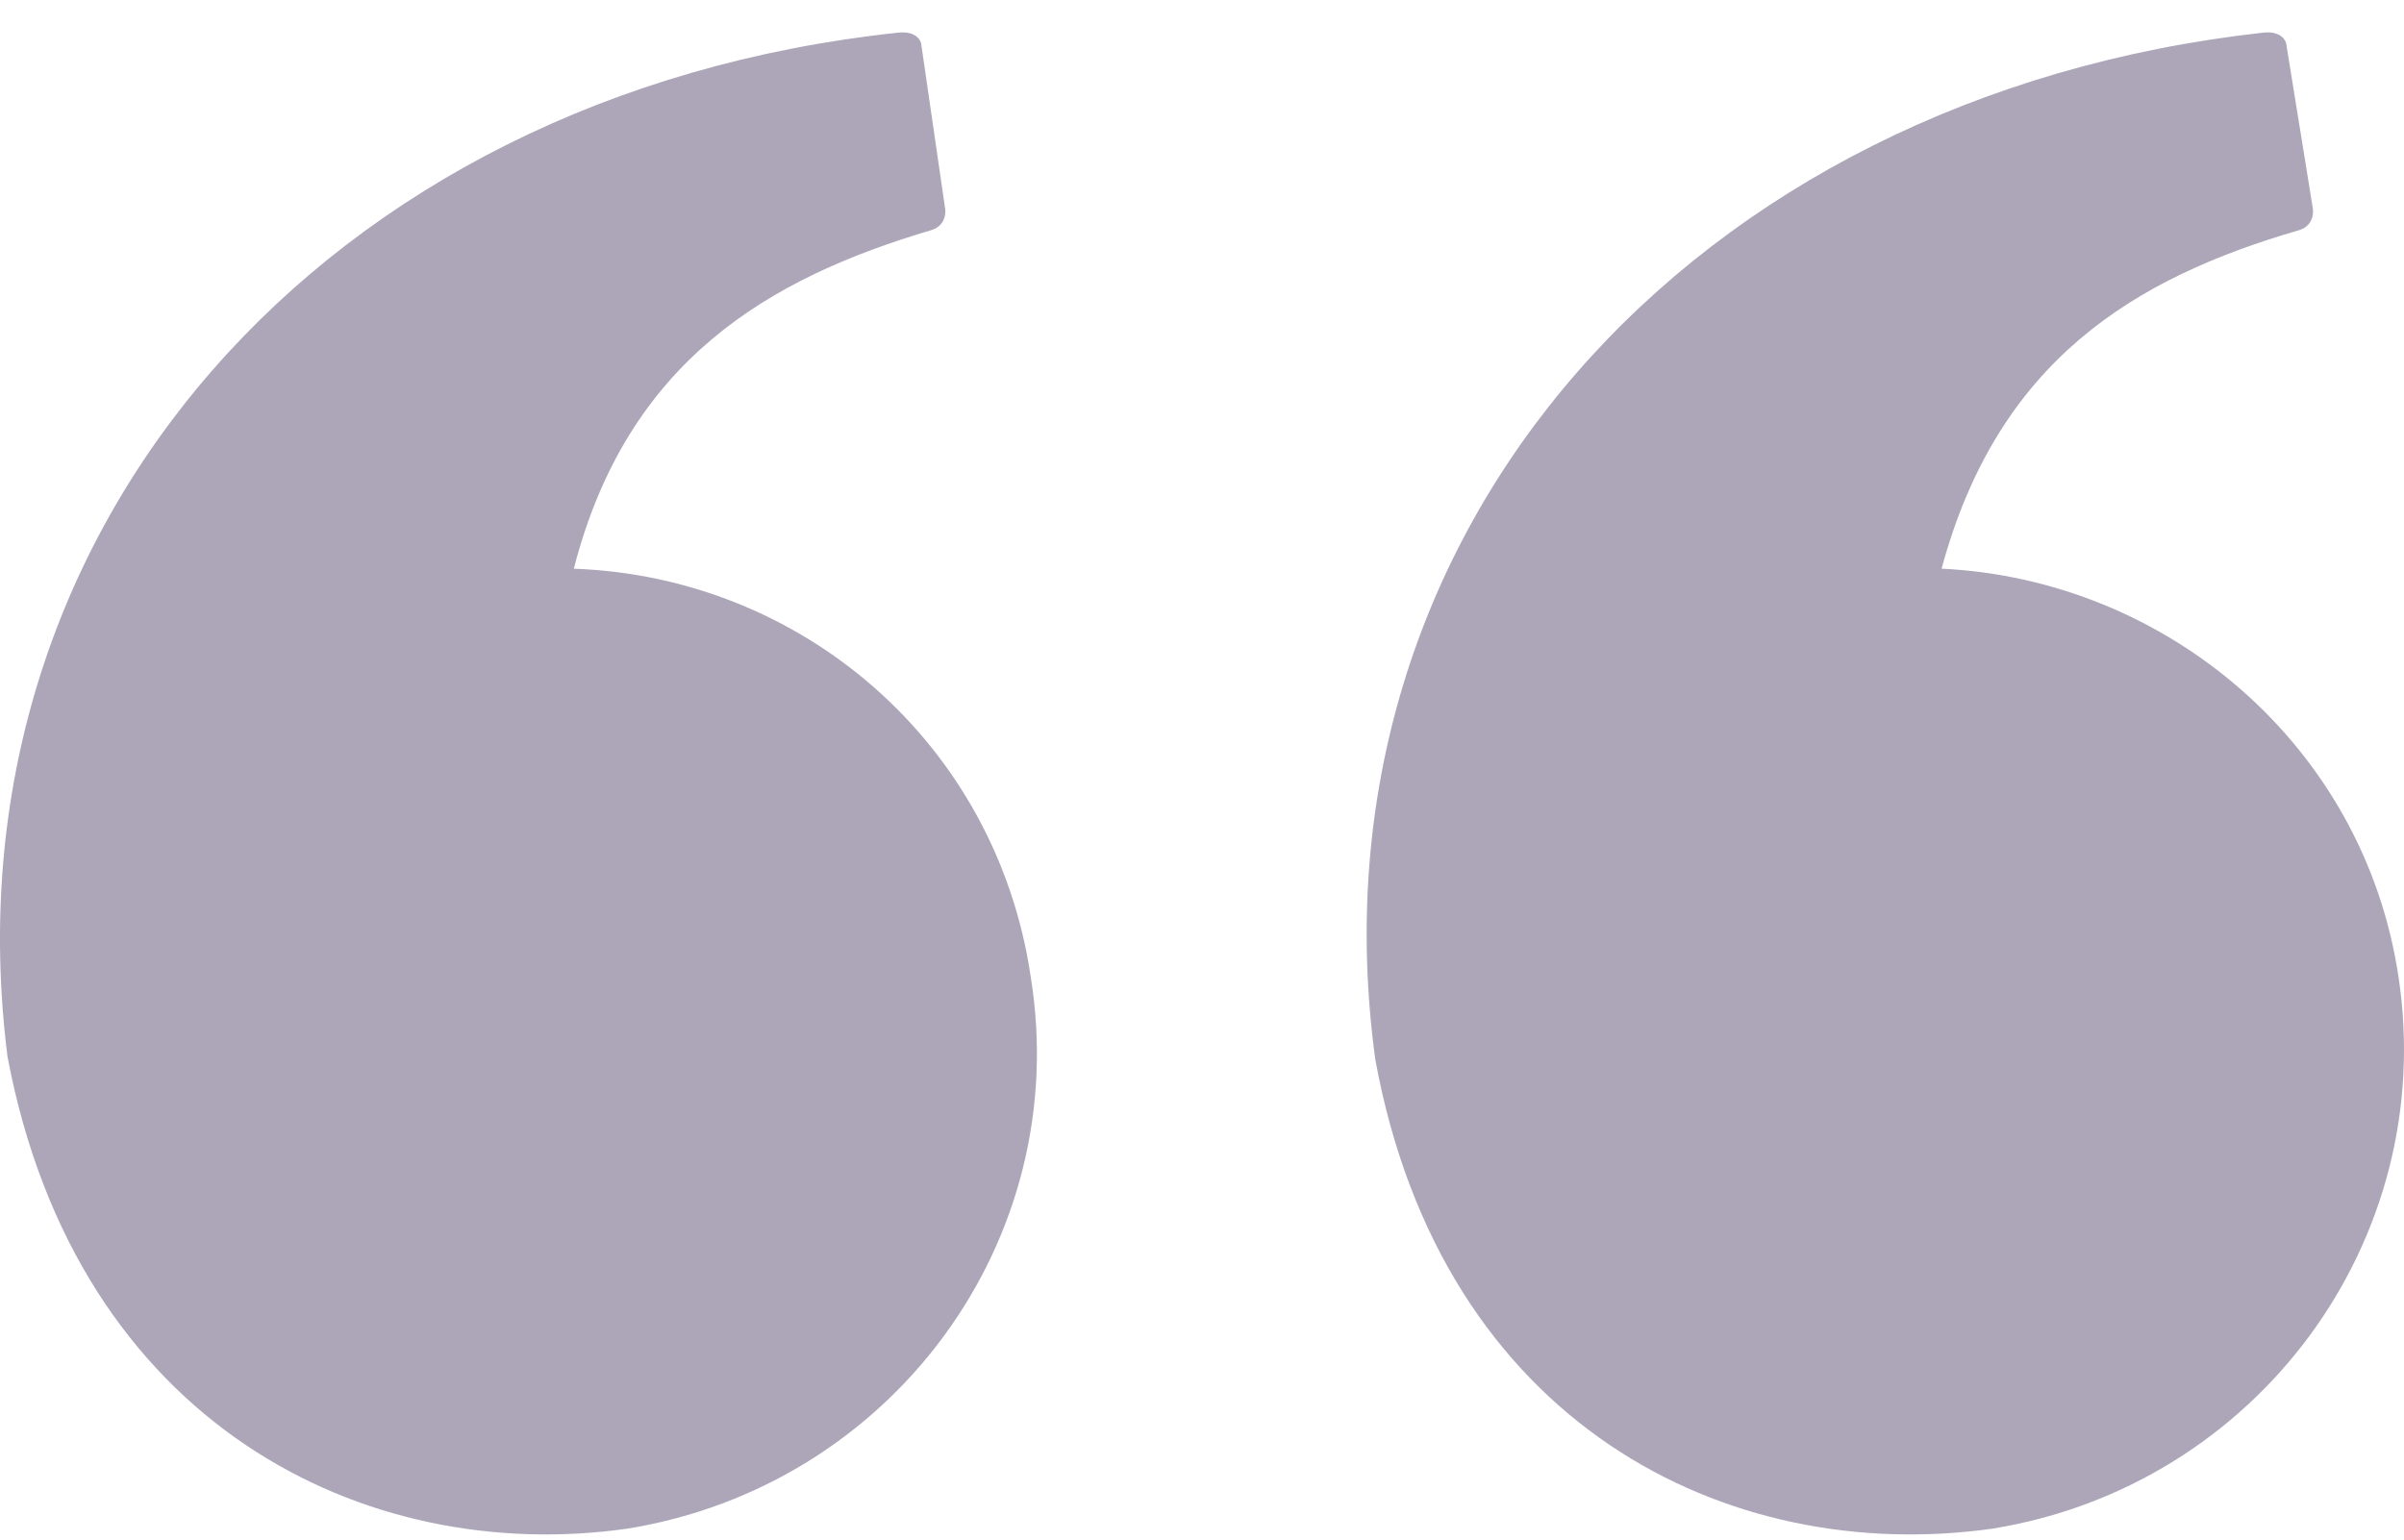
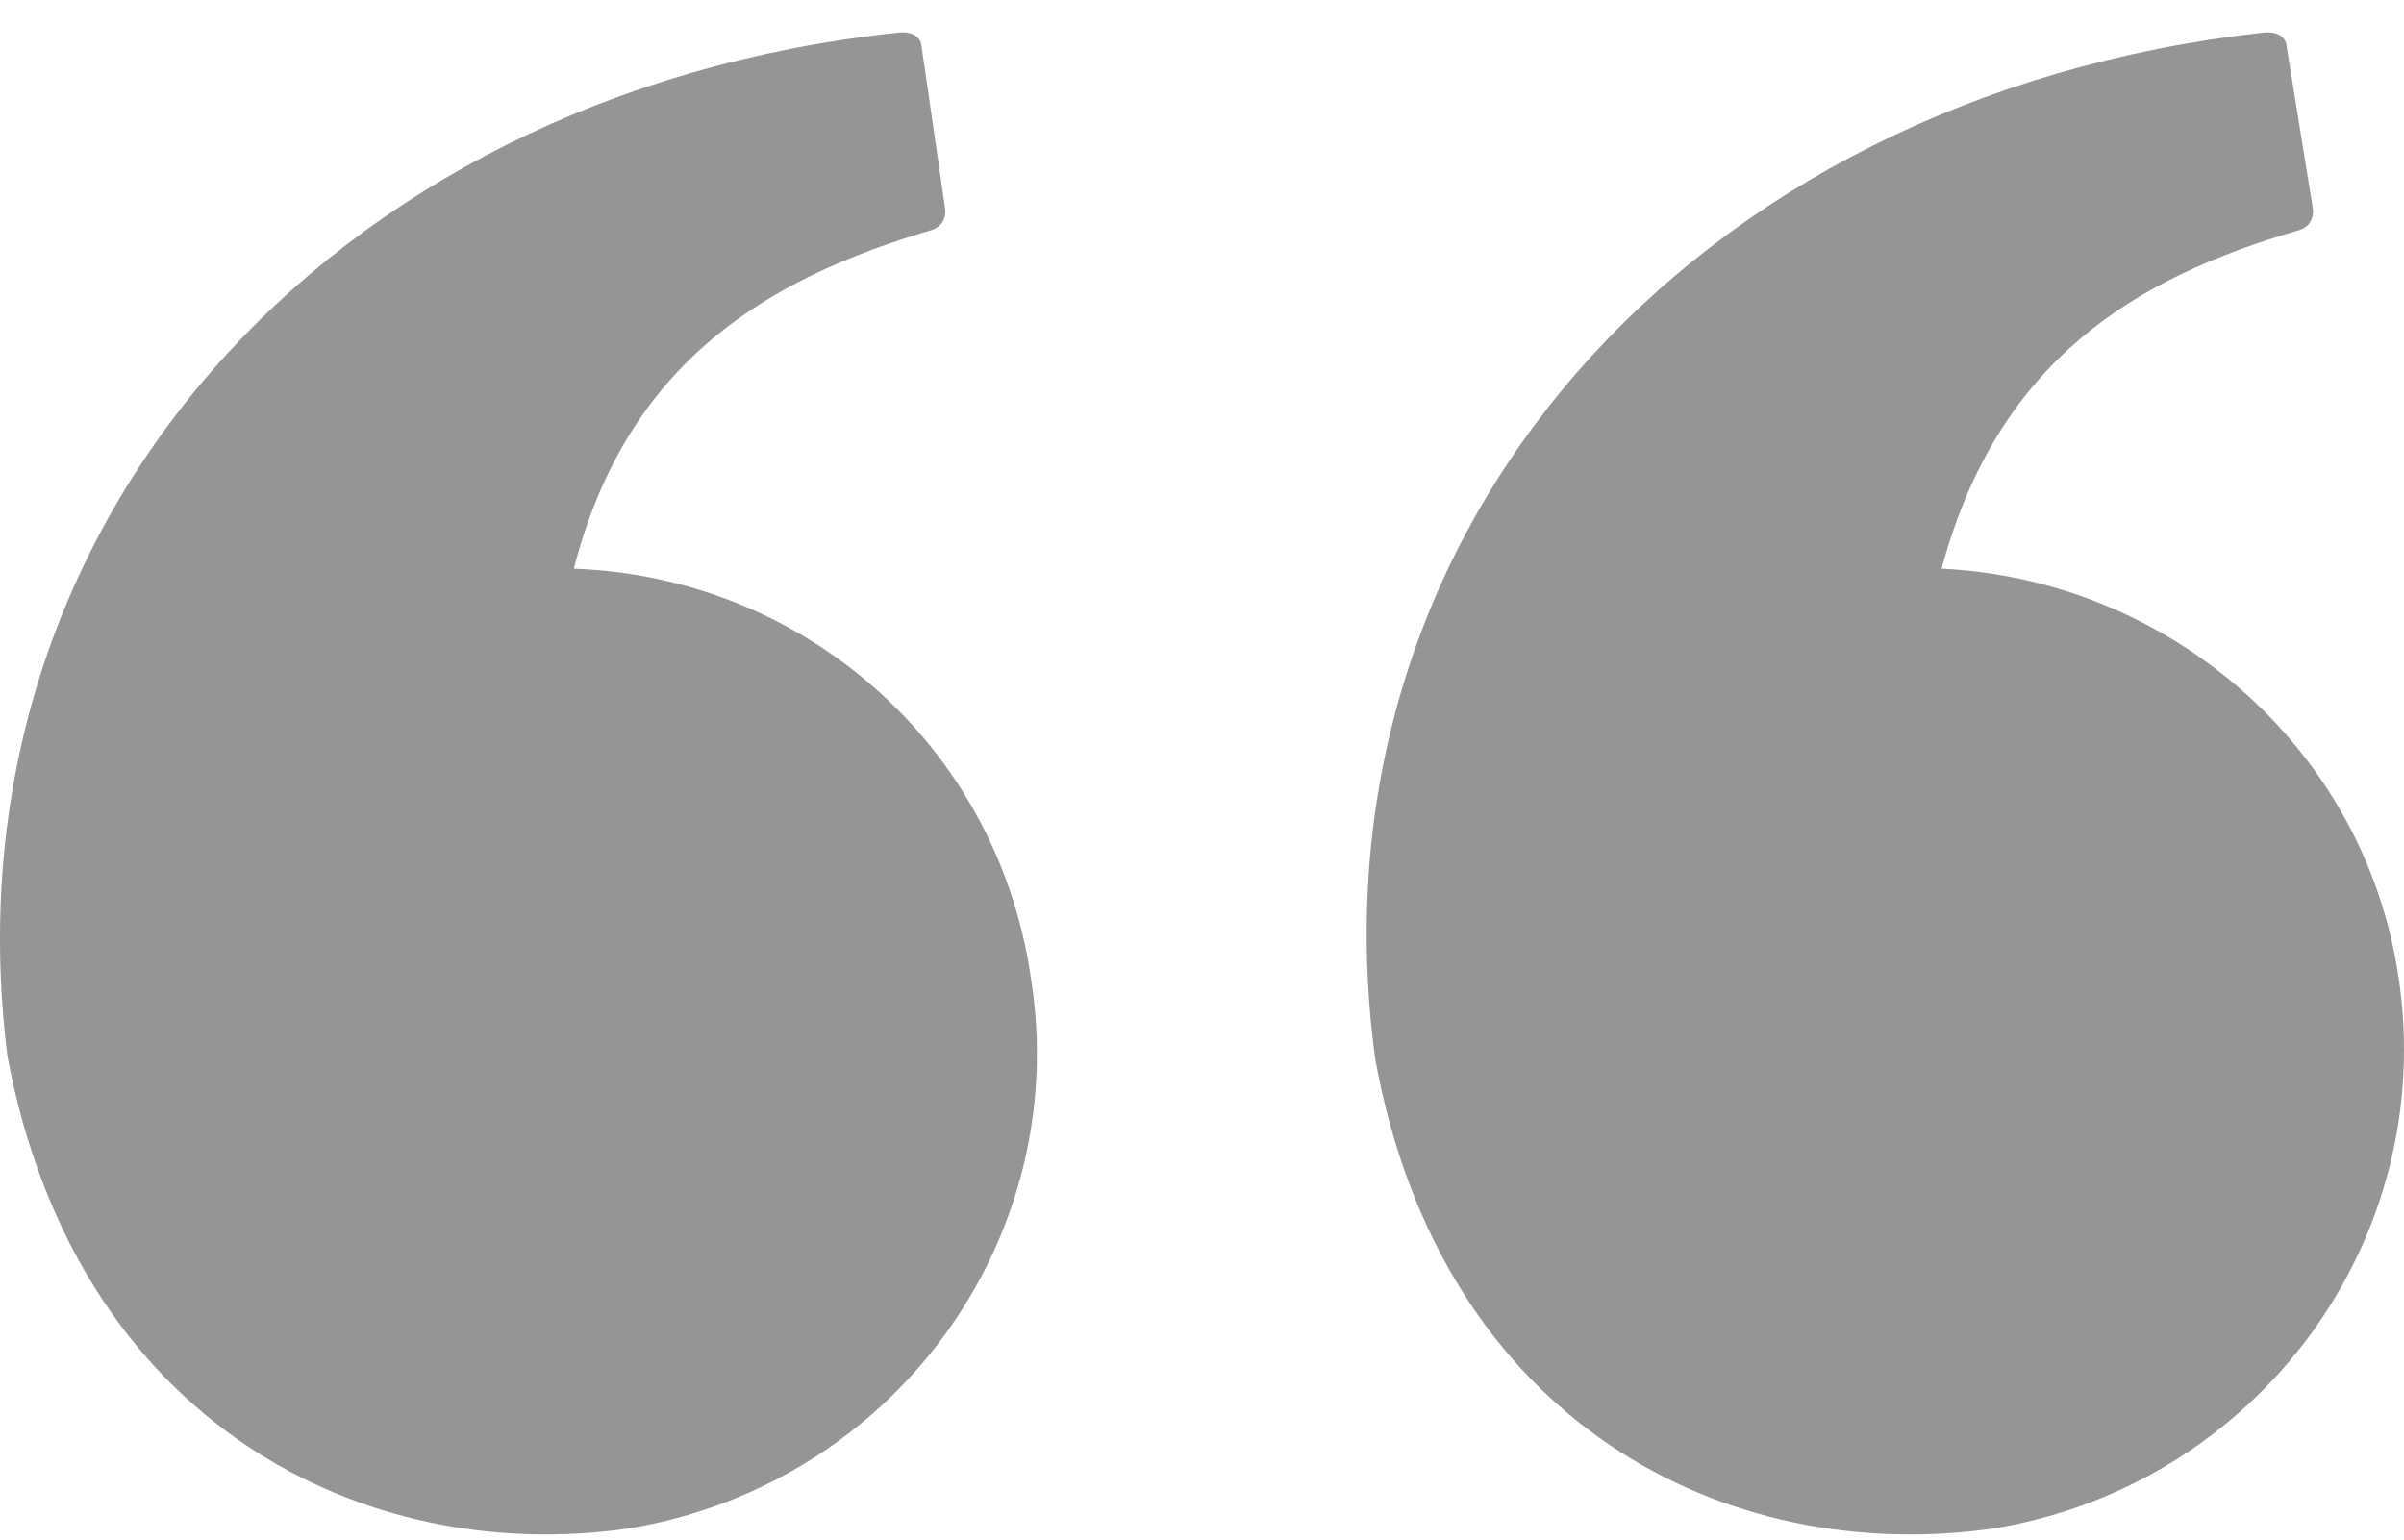
<svg xmlns="http://www.w3.org/2000/svg" width="64" height="41" viewBox="0 0 64 41">
-   <path fill="#50426B" fill-rule="nonzero" d="M63.853 26.01c-.925-6.178-6.187-10.58-12.163-10.866 1.495-5.54 5.12-7.739 9.529-9.018.427-.141.355-.569.355-.569l-.711-4.402S60.791.8 60.224.872c-15.218 1.703-25.53 13.279-23.611 27.34 1.778 9.728 9.387 13.49 16.43 12.497 7.04-1.138 11.876-7.67 10.81-14.7zM15.277 15.143c1.423-5.54 5.193-7.739 9.53-9.018.427-.141.355-.569.355-.569l-.64-4.402S24.45.8 23.885.872C8.663 2.503-1.578 14.08.2 28.14c1.848 9.8 9.529 13.562 16.5 12.569 7.039-1.137 11.876-7.67 10.74-14.699-.925-6.25-6.118-10.652-12.163-10.865z" opacity=".472" />
+   <path fill="#1e1e1e" fill-rule="nonzero" d="M63.853 26.01c-.925-6.178-6.187-10.58-12.163-10.866 1.495-5.54 5.12-7.739 9.529-9.018.427-.141.355-.569.355-.569l-.711-4.402S60.791.8 60.224.872c-15.218 1.703-25.53 13.279-23.611 27.34 1.778 9.728 9.387 13.49 16.43 12.497 7.04-1.138 11.876-7.67 10.81-14.7zM15.277 15.143c1.423-5.54 5.193-7.739 9.53-9.018.427-.141.355-.569.355-.569l-.64-4.402S24.45.8 23.885.872C8.663 2.503-1.578 14.08.2 28.14c1.848 9.8 9.529 13.562 16.5 12.569 7.039-1.137 11.876-7.67 10.74-14.699-.925-6.25-6.118-10.652-12.163-10.865z" opacity=".472" />
</svg>
